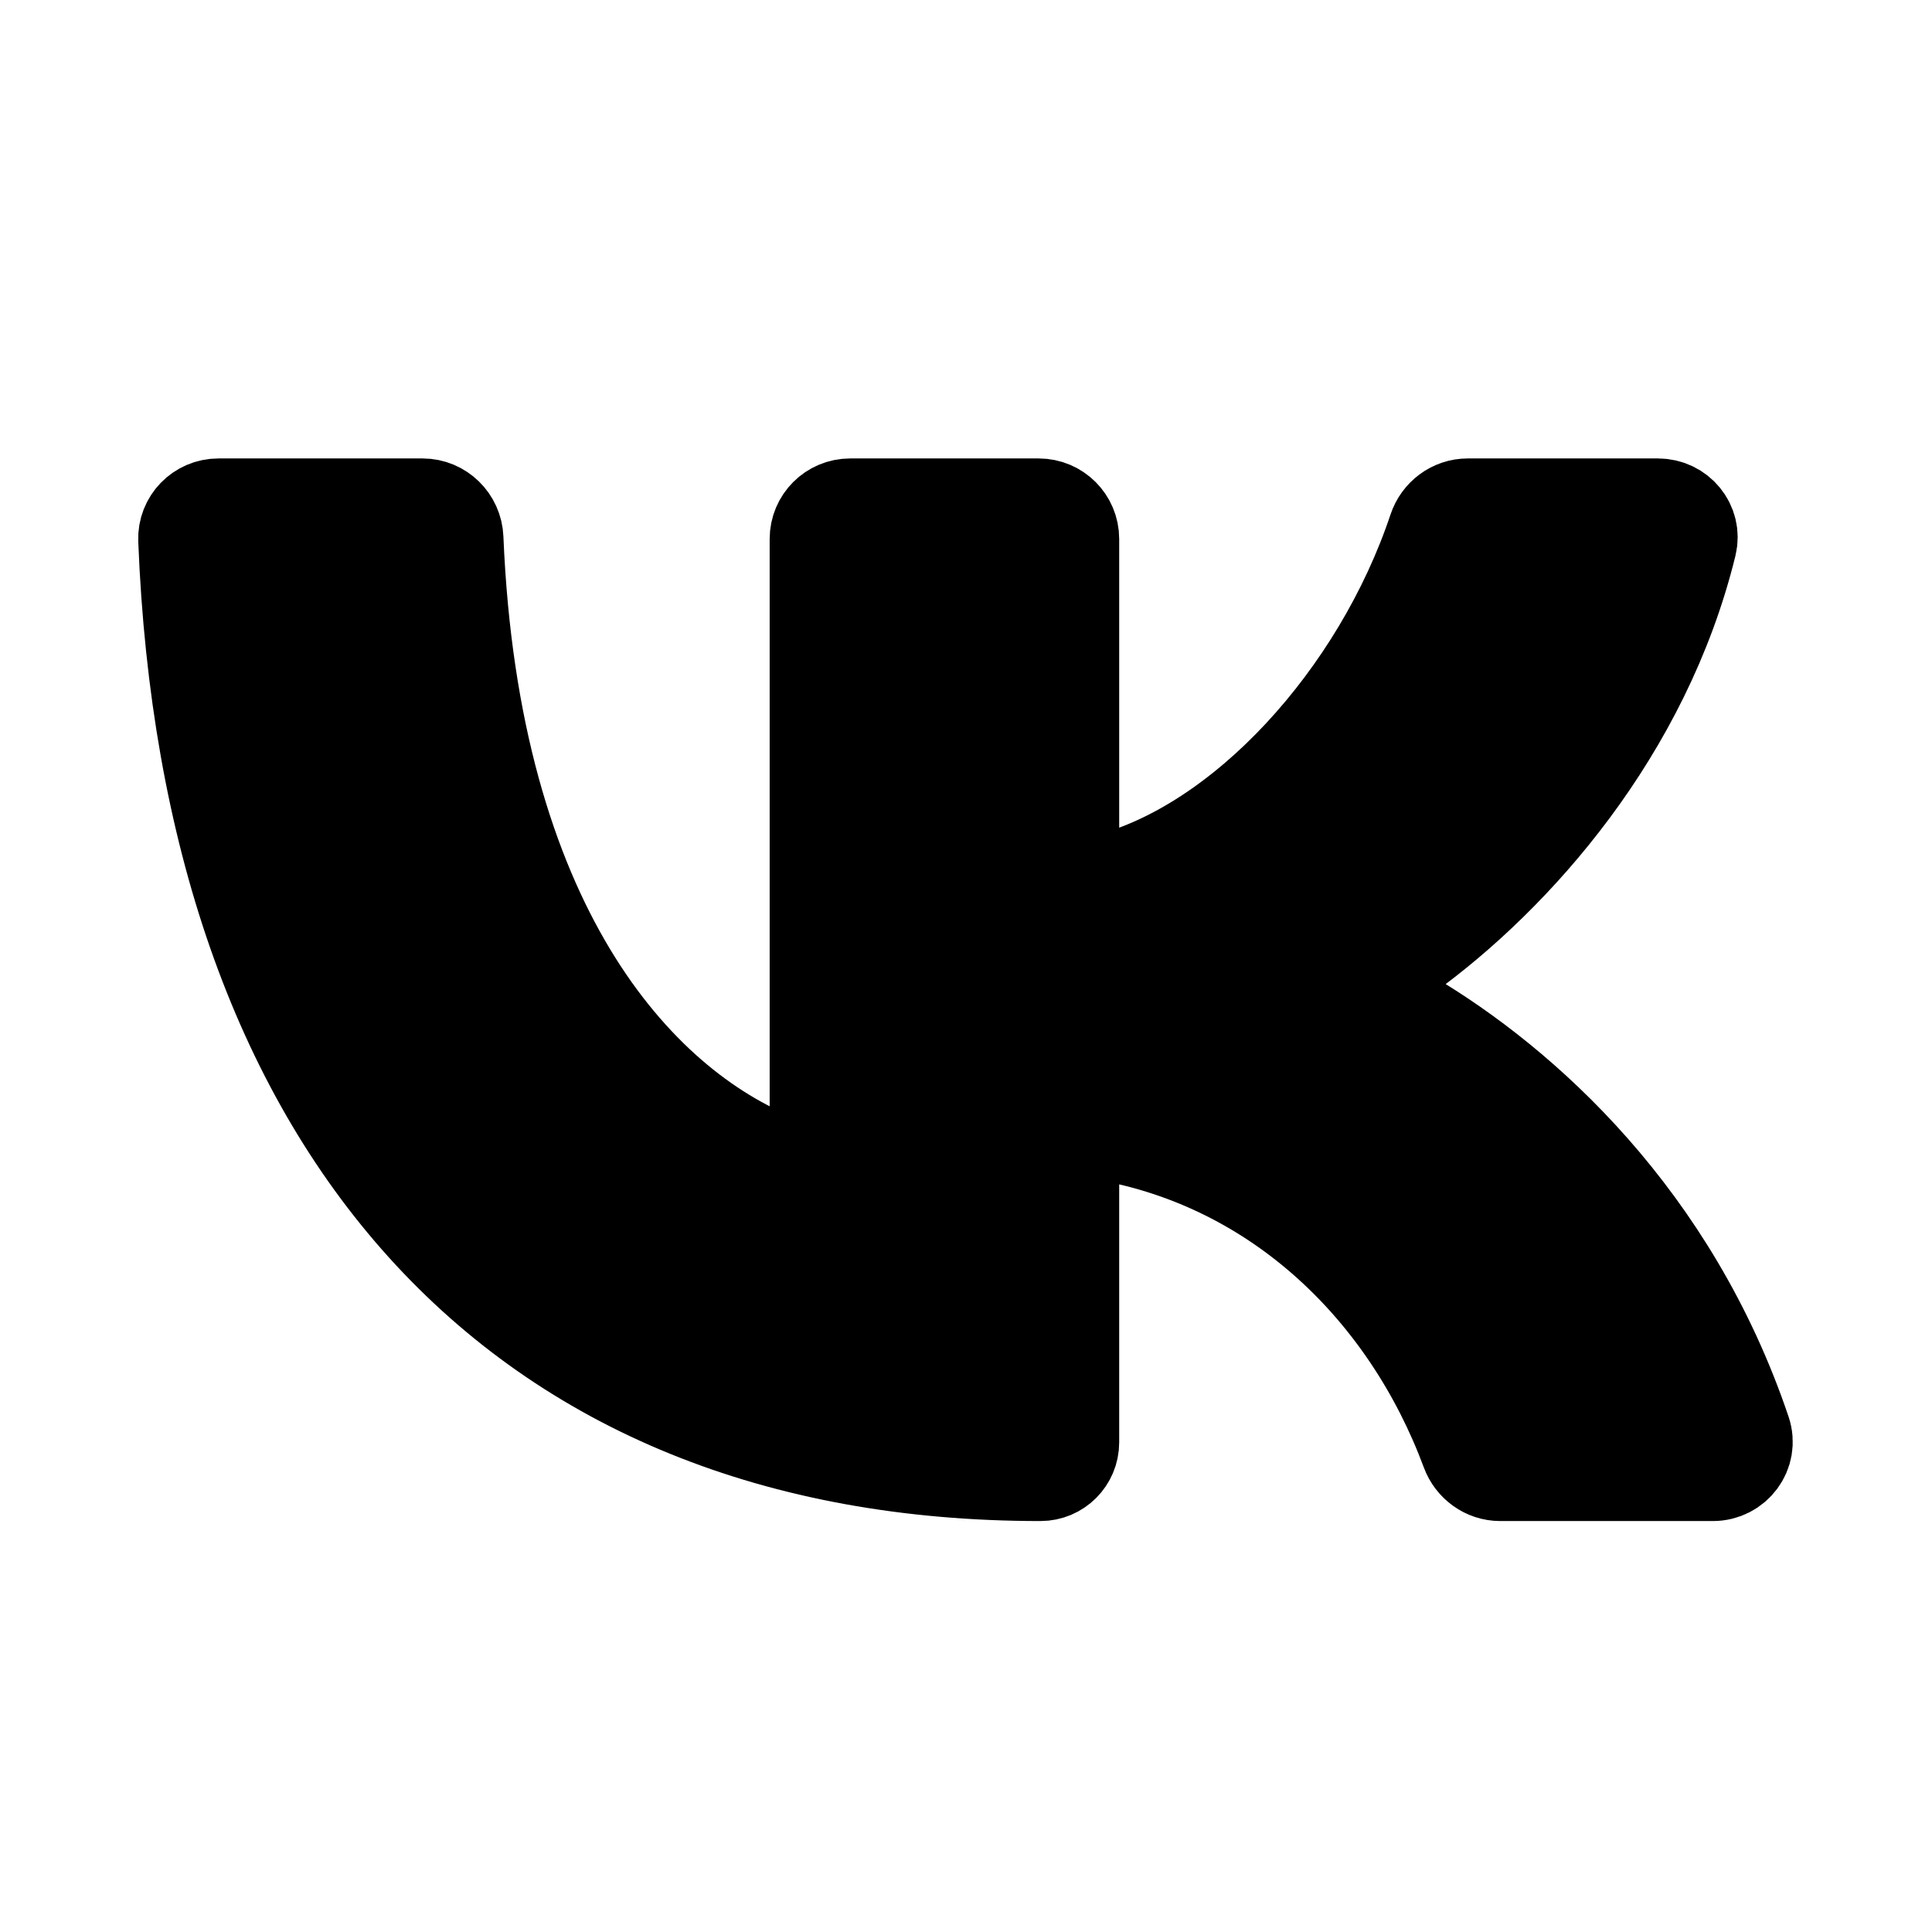
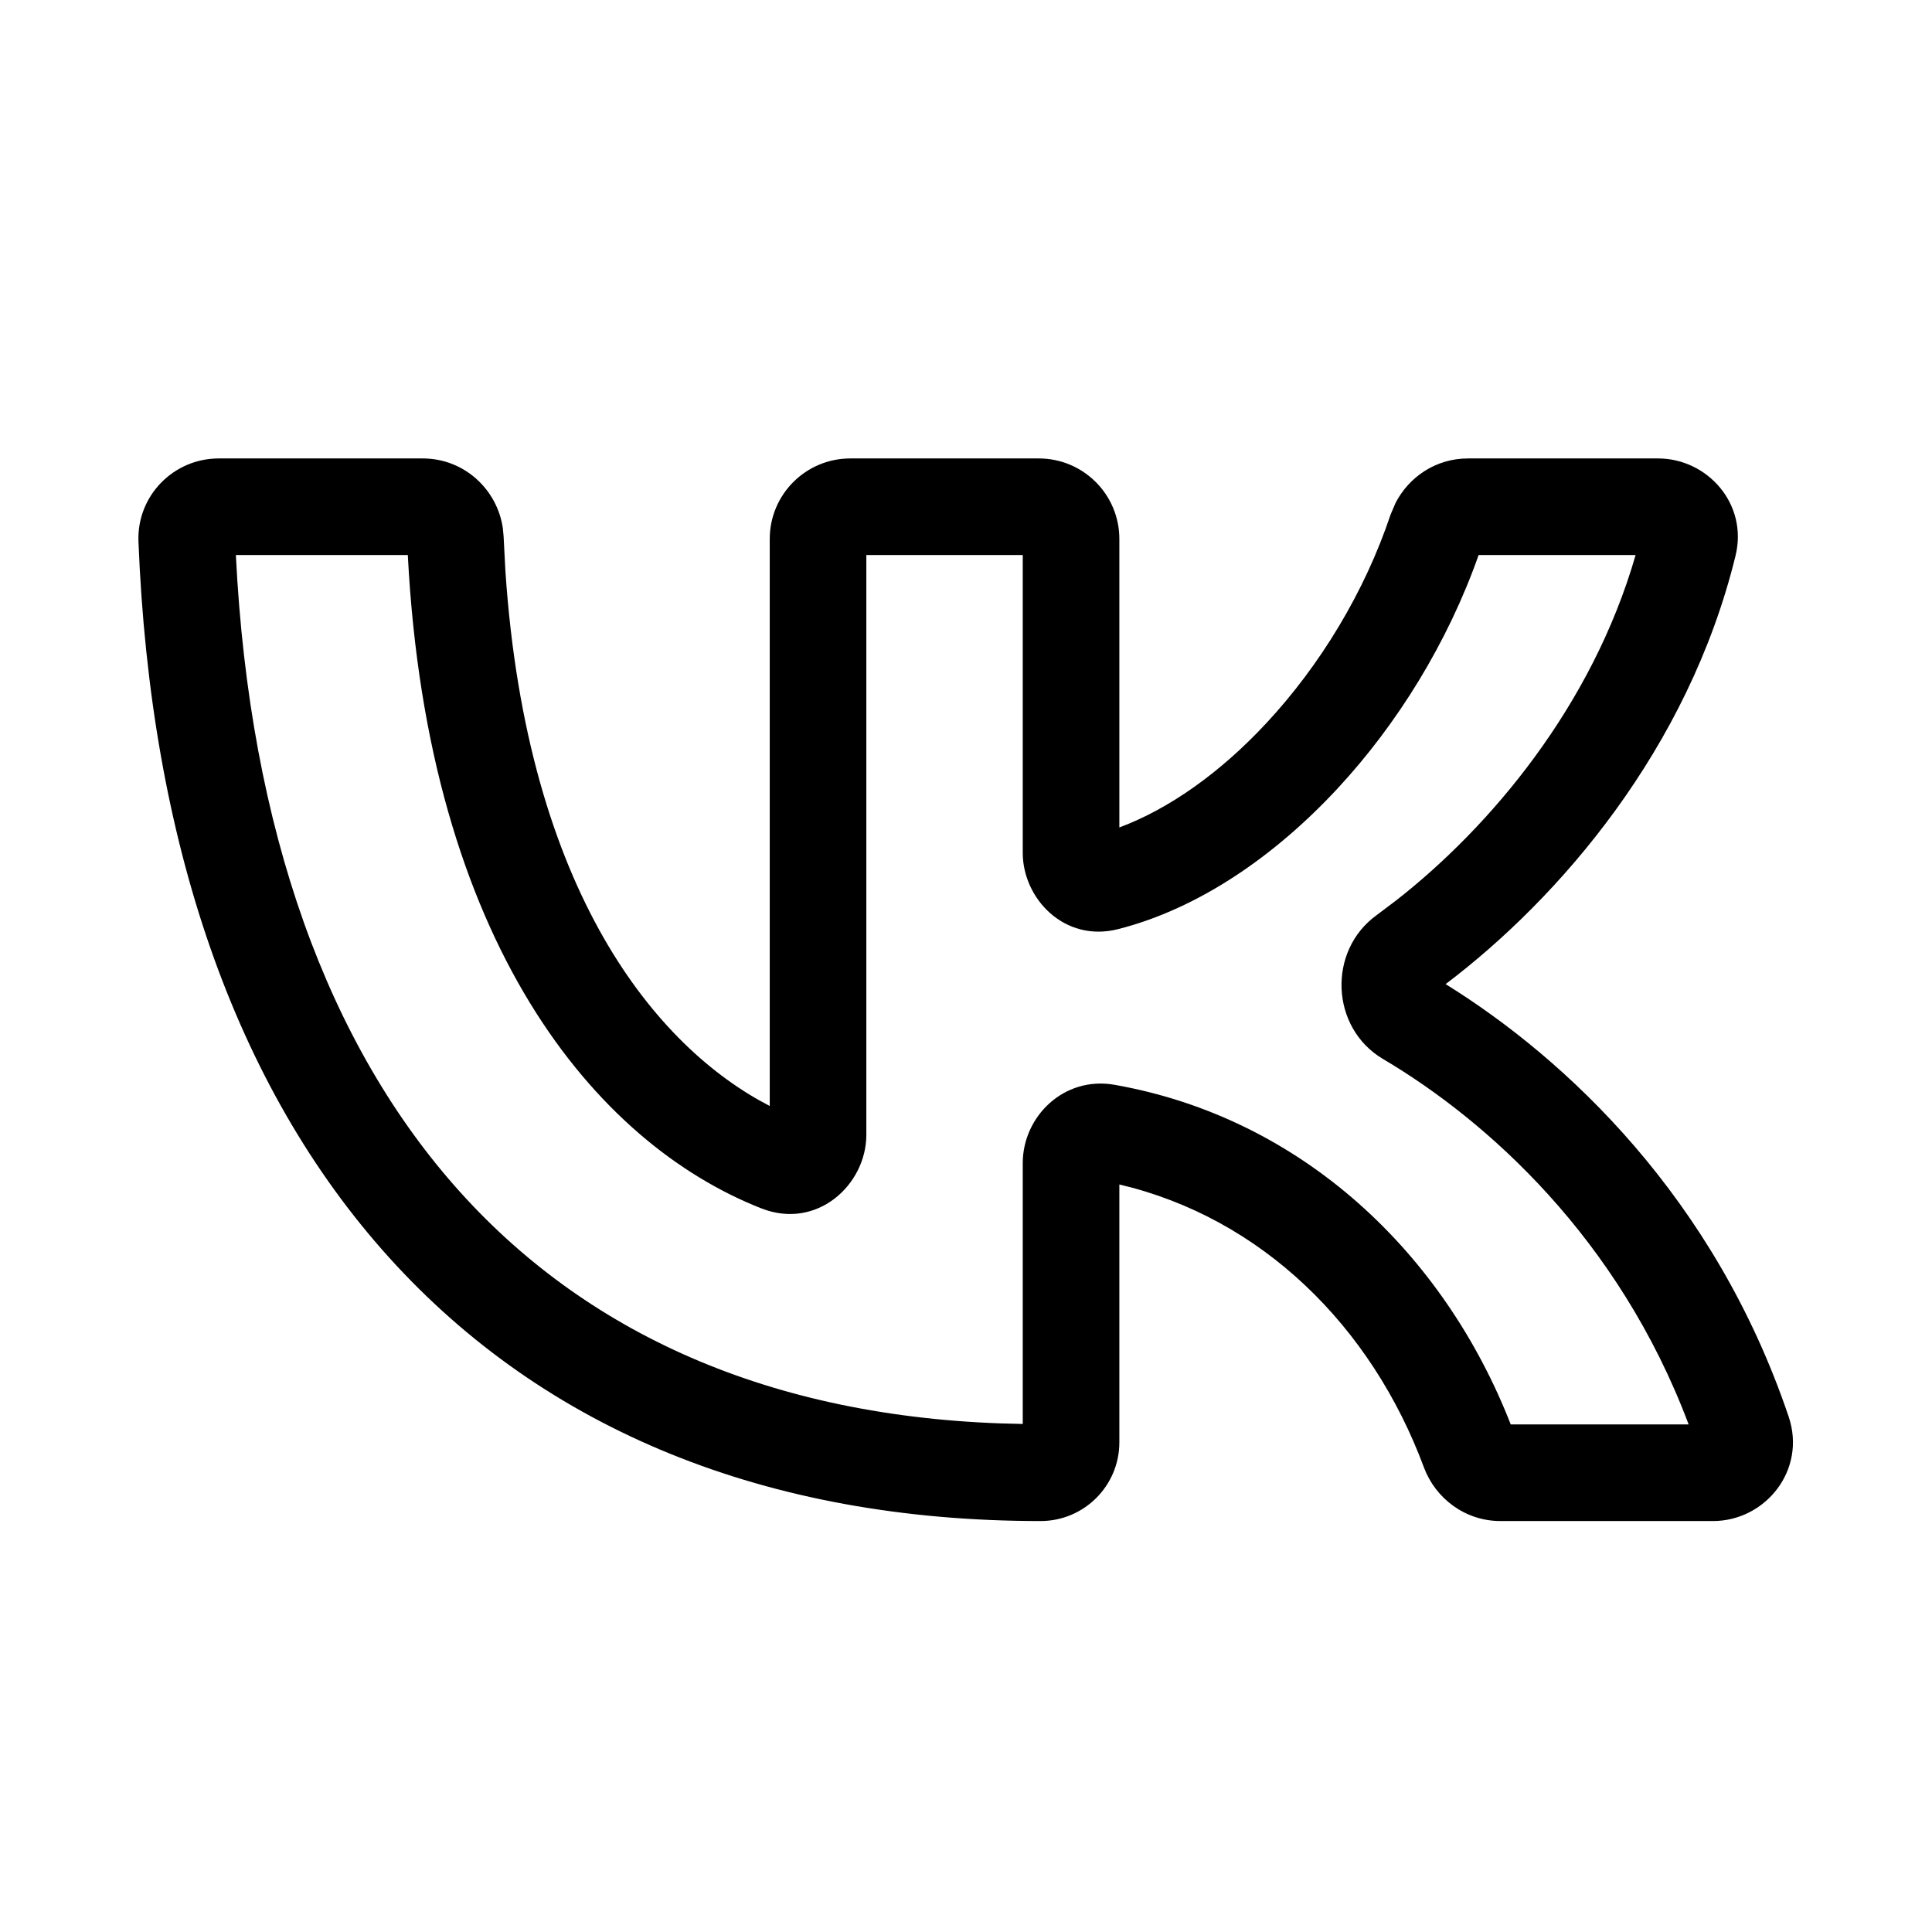
<svg xmlns="http://www.w3.org/2000/svg" viewBox="0 0 24 24">
-   <path d="M12.925 18.295C6.386 18.295 2.604 13.954 2.317 6.705C2.308 6.481 2.489 6.295 2.713 6.295H5.25C5.468 6.295 5.645 6.471 5.654 6.688C5.852 11.472 7.875 13.745 9.675 14.452C9.917 14.547 10.161 14.356 10.161 14.097V6.695C10.161 6.474 10.34 6.295 10.561 6.295H12.903C13.124 6.295 13.303 6.474 13.303 6.695V10.595C13.303 10.833 13.51 11.019 13.74 10.961C15.447 10.527 17.145 8.667 17.842 6.583C17.898 6.413 18.054 6.295 18.233 6.295H20.596C20.845 6.295 21.034 6.521 20.975 6.763C20.408 9.076 18.821 10.864 17.45 11.855C17.186 12.046 17.205 12.473 17.485 12.639C18.923 13.489 20.756 15.142 21.65 17.791C21.734 18.042 21.543 18.295 21.278 18.295H18.636C18.463 18.295 18.31 18.183 18.25 18.021C17.502 16.008 15.875 14.445 13.74 14.067C13.508 14.025 13.303 14.211 13.303 14.448V17.917C13.303 18.126 13.134 18.295 12.925 18.295V18.295Z" stroke="currentColor" stroke-width="1.2" stroke-linejoin="round" />
+   <path d="M10.762 14.097C10.762 14.715 10.151 15.283 9.458 15.011C7.398 14.201 5.315 11.719 5.066 6.895H2.93C3.101 10.323 4.08 12.997 5.723 14.816C7.351 16.618 9.684 17.642 12.705 17.689V14.448C12.705 13.872 13.214 13.364 13.847 13.476C16.18 13.889 17.938 15.571 18.767 17.695H20.977C20.108 15.382 18.474 13.92 17.18 13.155C16.526 12.768 16.489 11.811 17.1 11.369L17.344 11.185C18.514 10.27 19.777 8.772 20.318 6.895H18.368C17.987 7.975 17.364 8.99 16.611 9.8C15.834 10.636 14.887 11.289 13.889 11.542C13.221 11.712 12.705 11.16 12.705 10.595V6.895H10.762V14.097ZM13.905 10.279C14.521 10.049 15.157 9.601 15.732 8.982C16.401 8.263 16.954 7.351 17.274 6.393L17.336 6.248C17.503 5.923 17.839 5.695 18.234 5.695H20.598C21.208 5.695 21.718 6.259 21.559 6.905C20.972 9.305 19.374 11.154 17.958 12.225C19.46 13.156 21.303 14.884 22.22 17.6C22.442 18.261 21.932 18.894 21.28 18.895H18.637C18.199 18.894 17.832 18.613 17.689 18.23C17.036 16.471 15.669 15.128 13.905 14.714V17.917C13.905 18.457 13.467 18.894 12.928 18.895C9.517 18.895 6.763 17.758 4.833 15.621C2.913 13.495 1.867 10.447 1.72 6.729C1.697 6.162 2.153 5.696 2.715 5.695H5.252C5.768 5.695 6.179 6.082 6.247 6.565L6.256 6.664L6.278 7.09C6.546 11.088 8.16 13.016 9.562 13.739V6.695C9.562 6.143 10.01 5.695 10.562 5.695H12.905C13.457 5.695 13.905 6.143 13.905 6.695V10.279Z" fill="currentColor" />
</svg>
